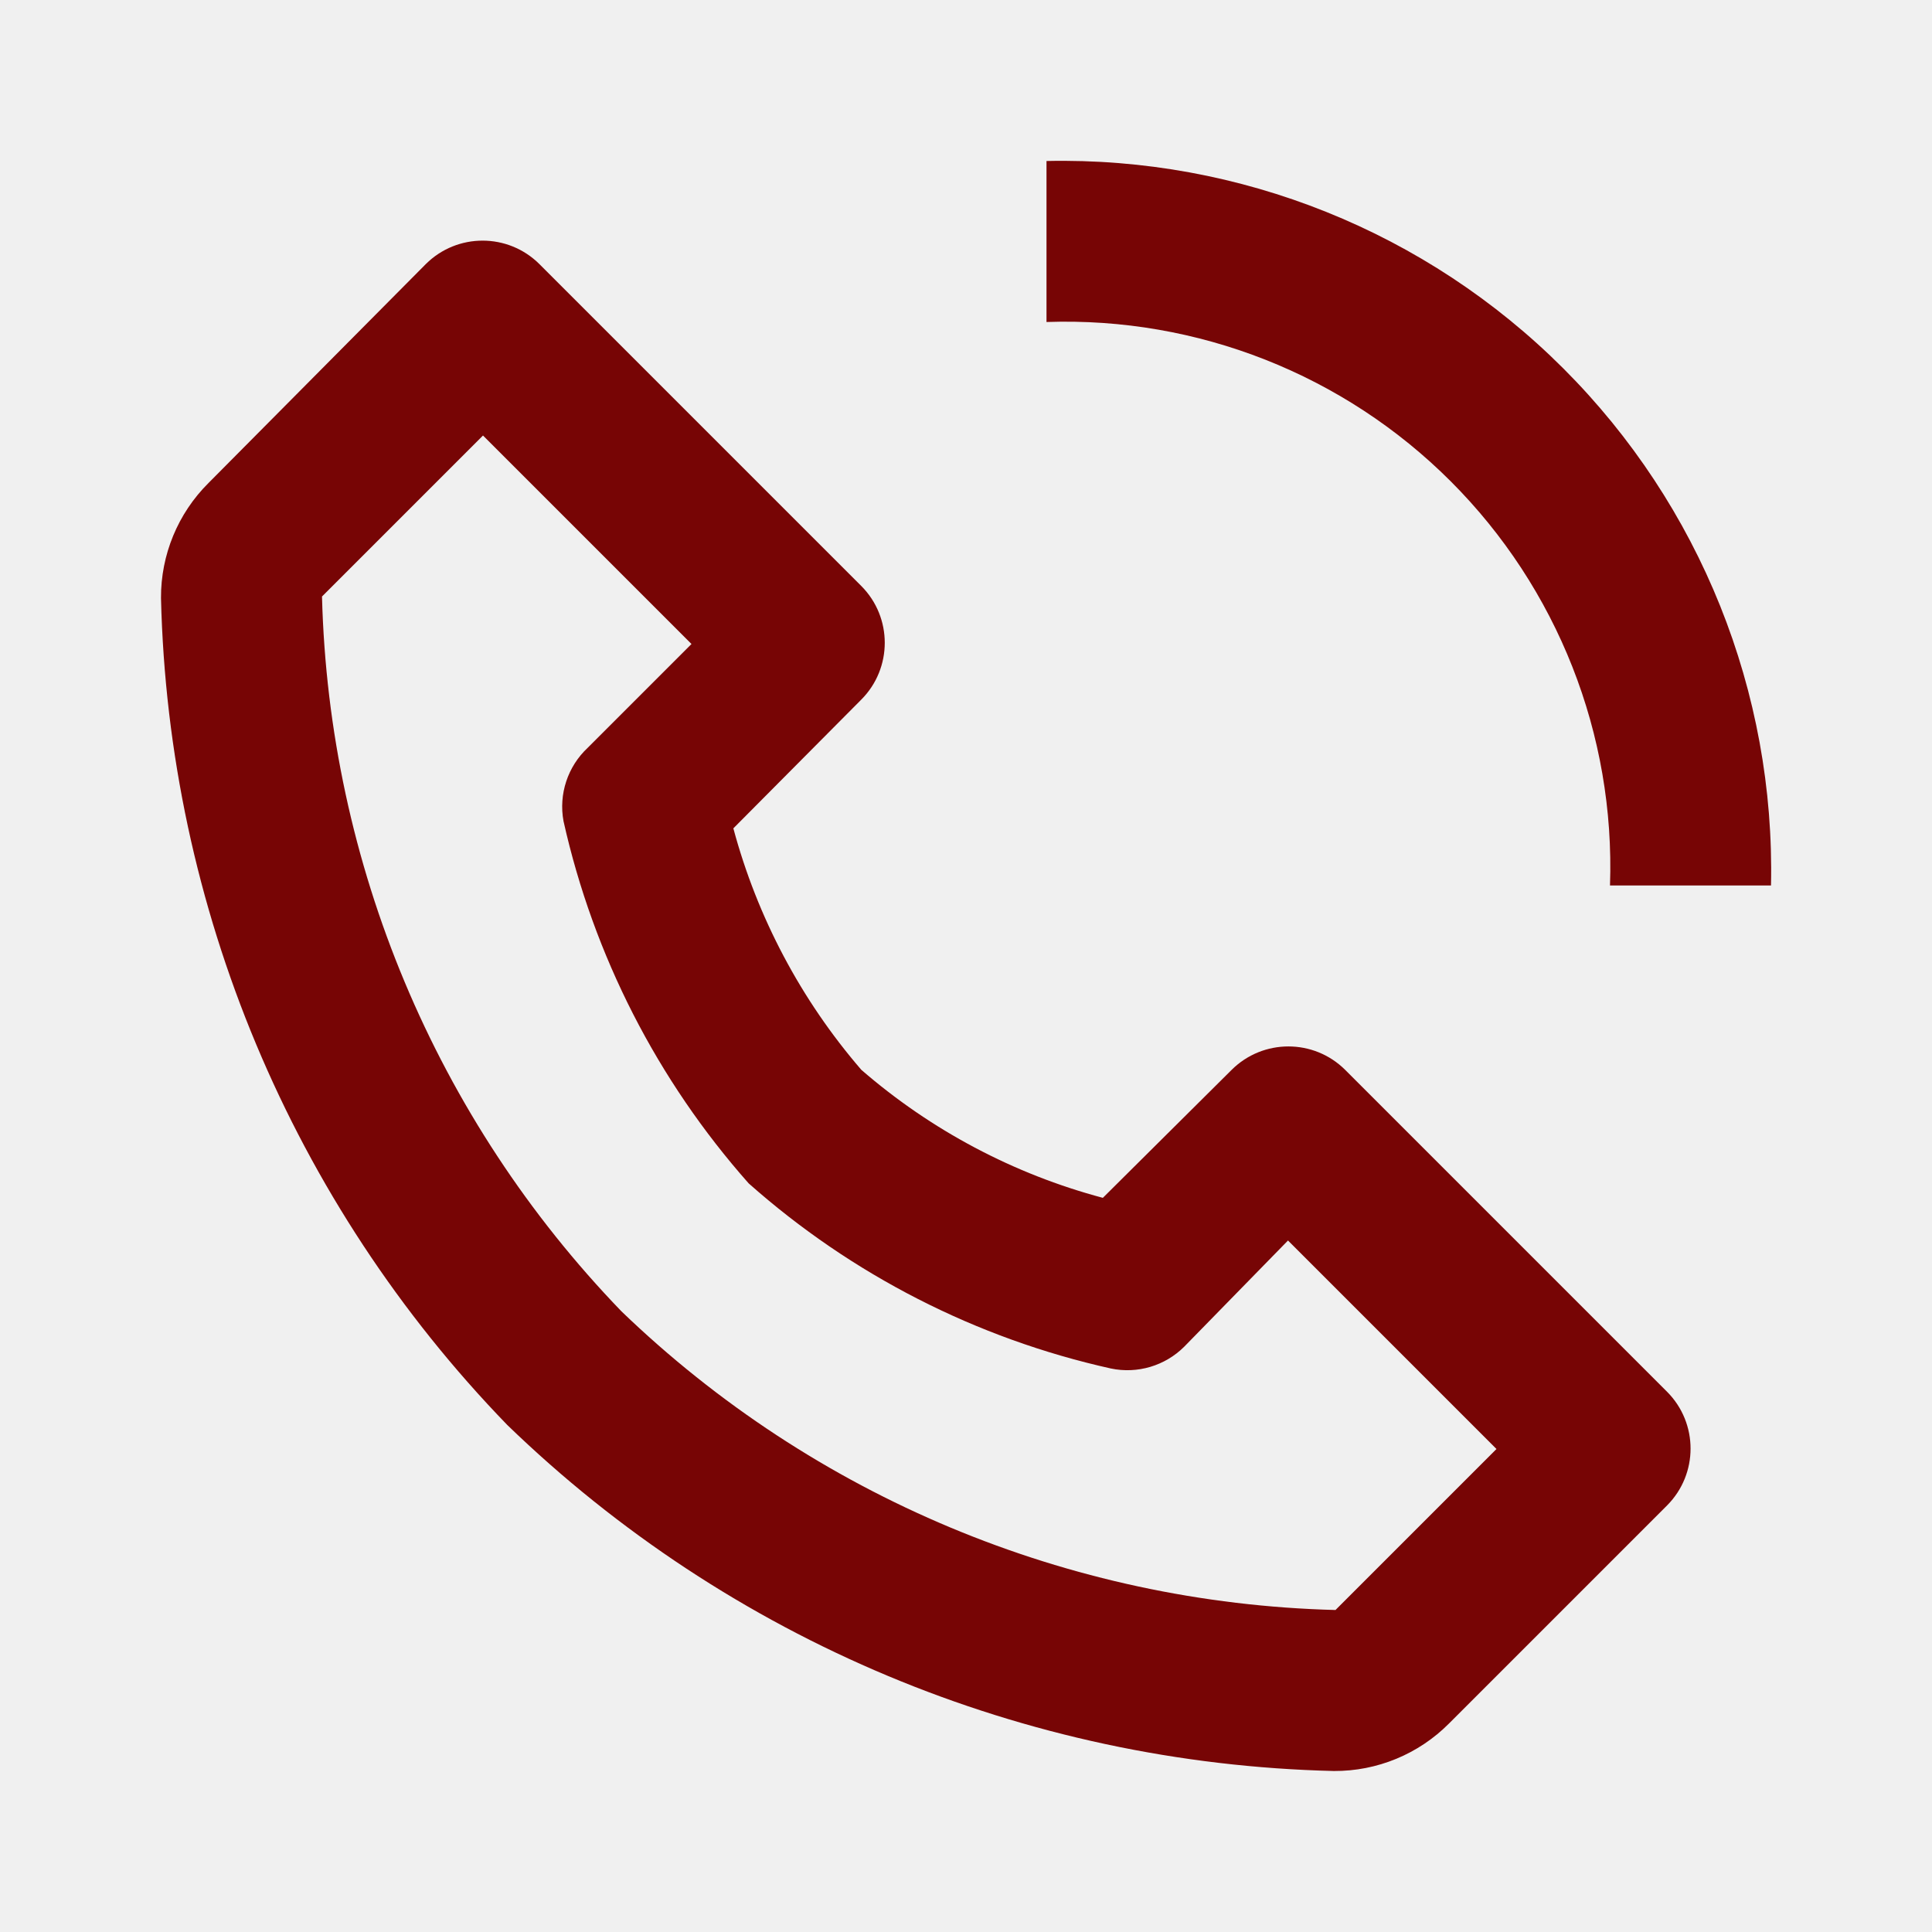
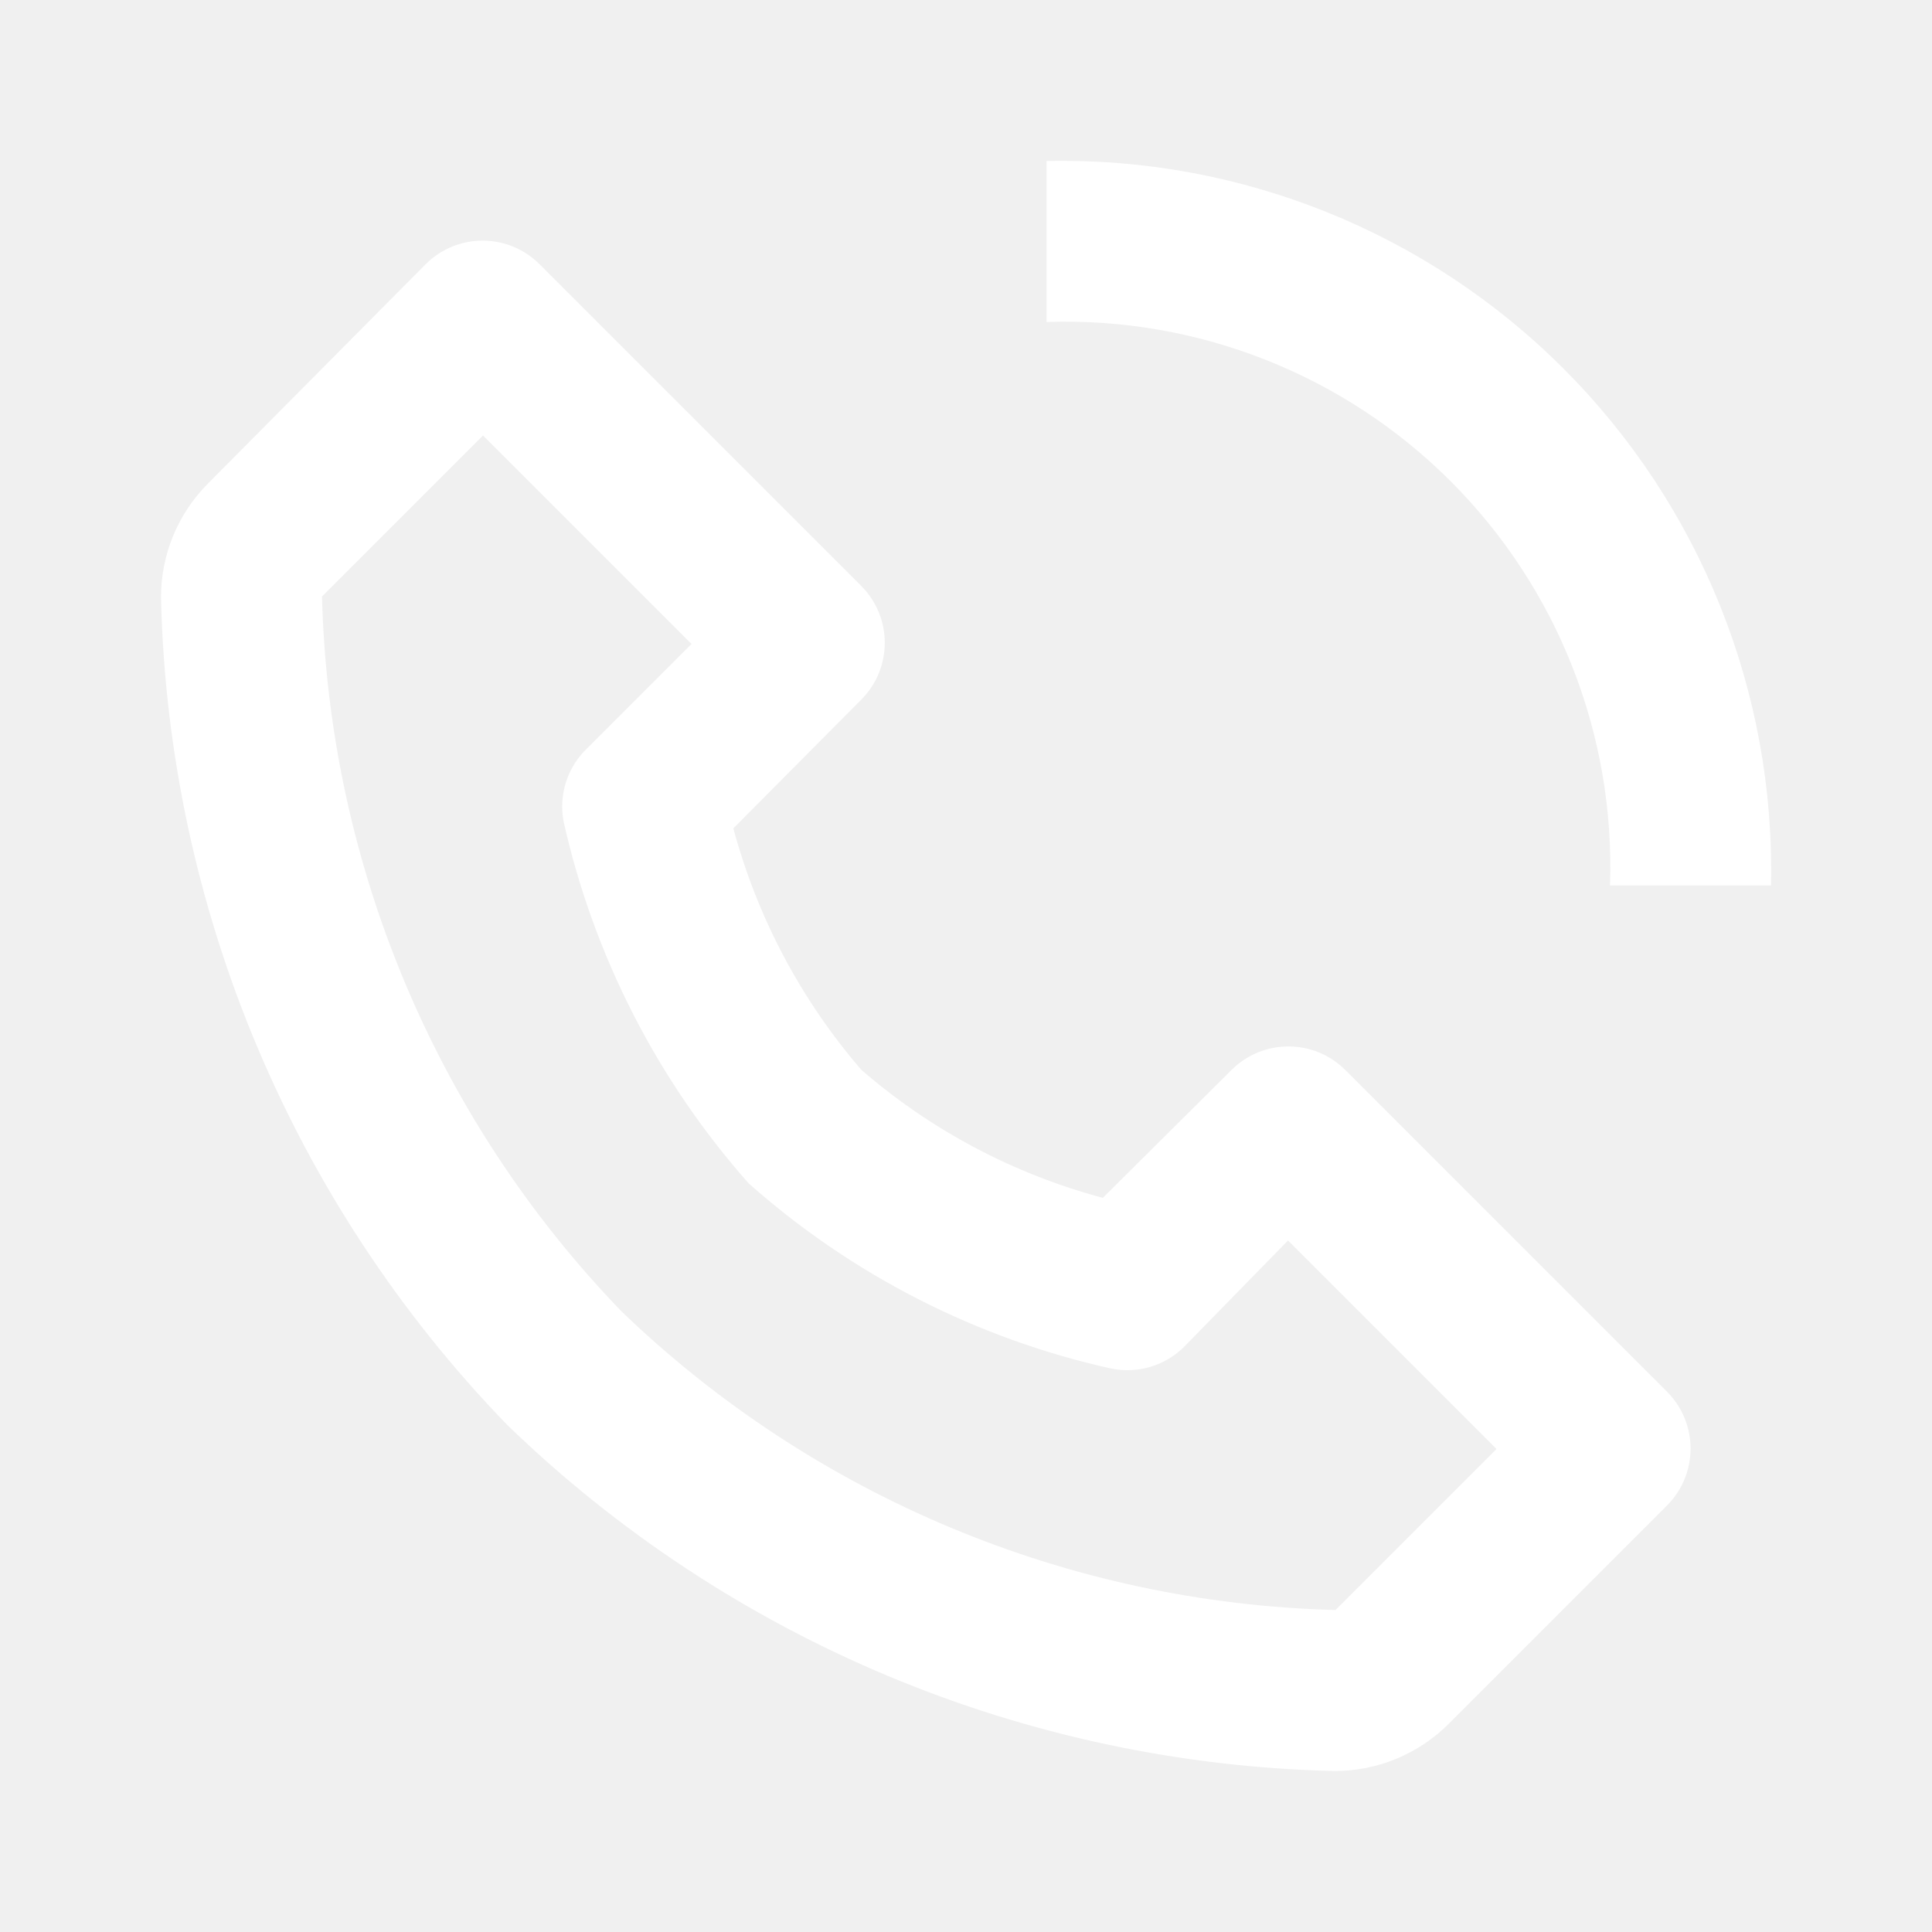
<svg xmlns="http://www.w3.org/2000/svg" width="204" height="204" viewBox="0 0 24 24" fill="none">
-   <path d="M16.57 22a2 2 0 0 0 1.43-.59l2.71-2.71a1 1 0 0 0 0-1.41l-4-4a1 1 0 0 0-1.41 0l-1.6 1.59a7.55 7.55 0 0 1-3-1.59 7.62 7.62 0 0 1-1.59-3l1.59-1.6a1 1 0 0 0 0-1.41l-4-4a1 1 0 0 0-1.41 0L2.59 6A2 2 0 0 0 2 7.43 15.28 15.28 0 0 0 6.3 17.7 15.28 15.28 0 0 0 16.57 22zM6 5.41 8.59 8 7.3 9.29a1 1 0 0 0-.3.91 10.12 10.12 0 0 0 2.3 4.5 10.08 10.08 0 0 0 4.5 2.3 1 1 0 0 0 .91-.27L16 15.41 18.59 18l-2 2a13.28 13.28 0 0 1-8.87-3.71A13.28 13.28 0 0 1 4 7.41zM20 11h2a8.81 8.81 0 0 0-9-9v2a6.77 6.77 0 0 1 7 7z" fill="#770505" />
+   <path d="M16.57 22a2 2 0 0 0 1.43-.59l2.71-2.71a1 1 0 0 0 0-1.41l-4-4a1 1 0 0 0-1.41 0l-1.6 1.59a7.55 7.55 0 0 1-3-1.59 7.62 7.62 0 0 1-1.59-3l1.59-1.6a1 1 0 0 0 0-1.41l-4-4a1 1 0 0 0-1.41 0L2.59 6A2 2 0 0 0 2 7.43 15.28 15.28 0 0 0 6.3 17.7 15.28 15.28 0 0 0 16.57 22zM6 5.41 8.59 8 7.3 9.29a1 1 0 0 0-.3.91 10.12 10.12 0 0 0 2.3 4.5 10.08 10.08 0 0 0 4.5 2.3 1 1 0 0 0 .91-.27L16 15.41 18.59 18l-2 2a13.28 13.28 0 0 1-8.87-3.71A13.28 13.28 0 0 1 4 7.41zM20 11h2a8.81 8.81 0 0 0-9-9v2a6.77 6.77 0 0 1 7 7z" fill="#fff" />
</svg>
